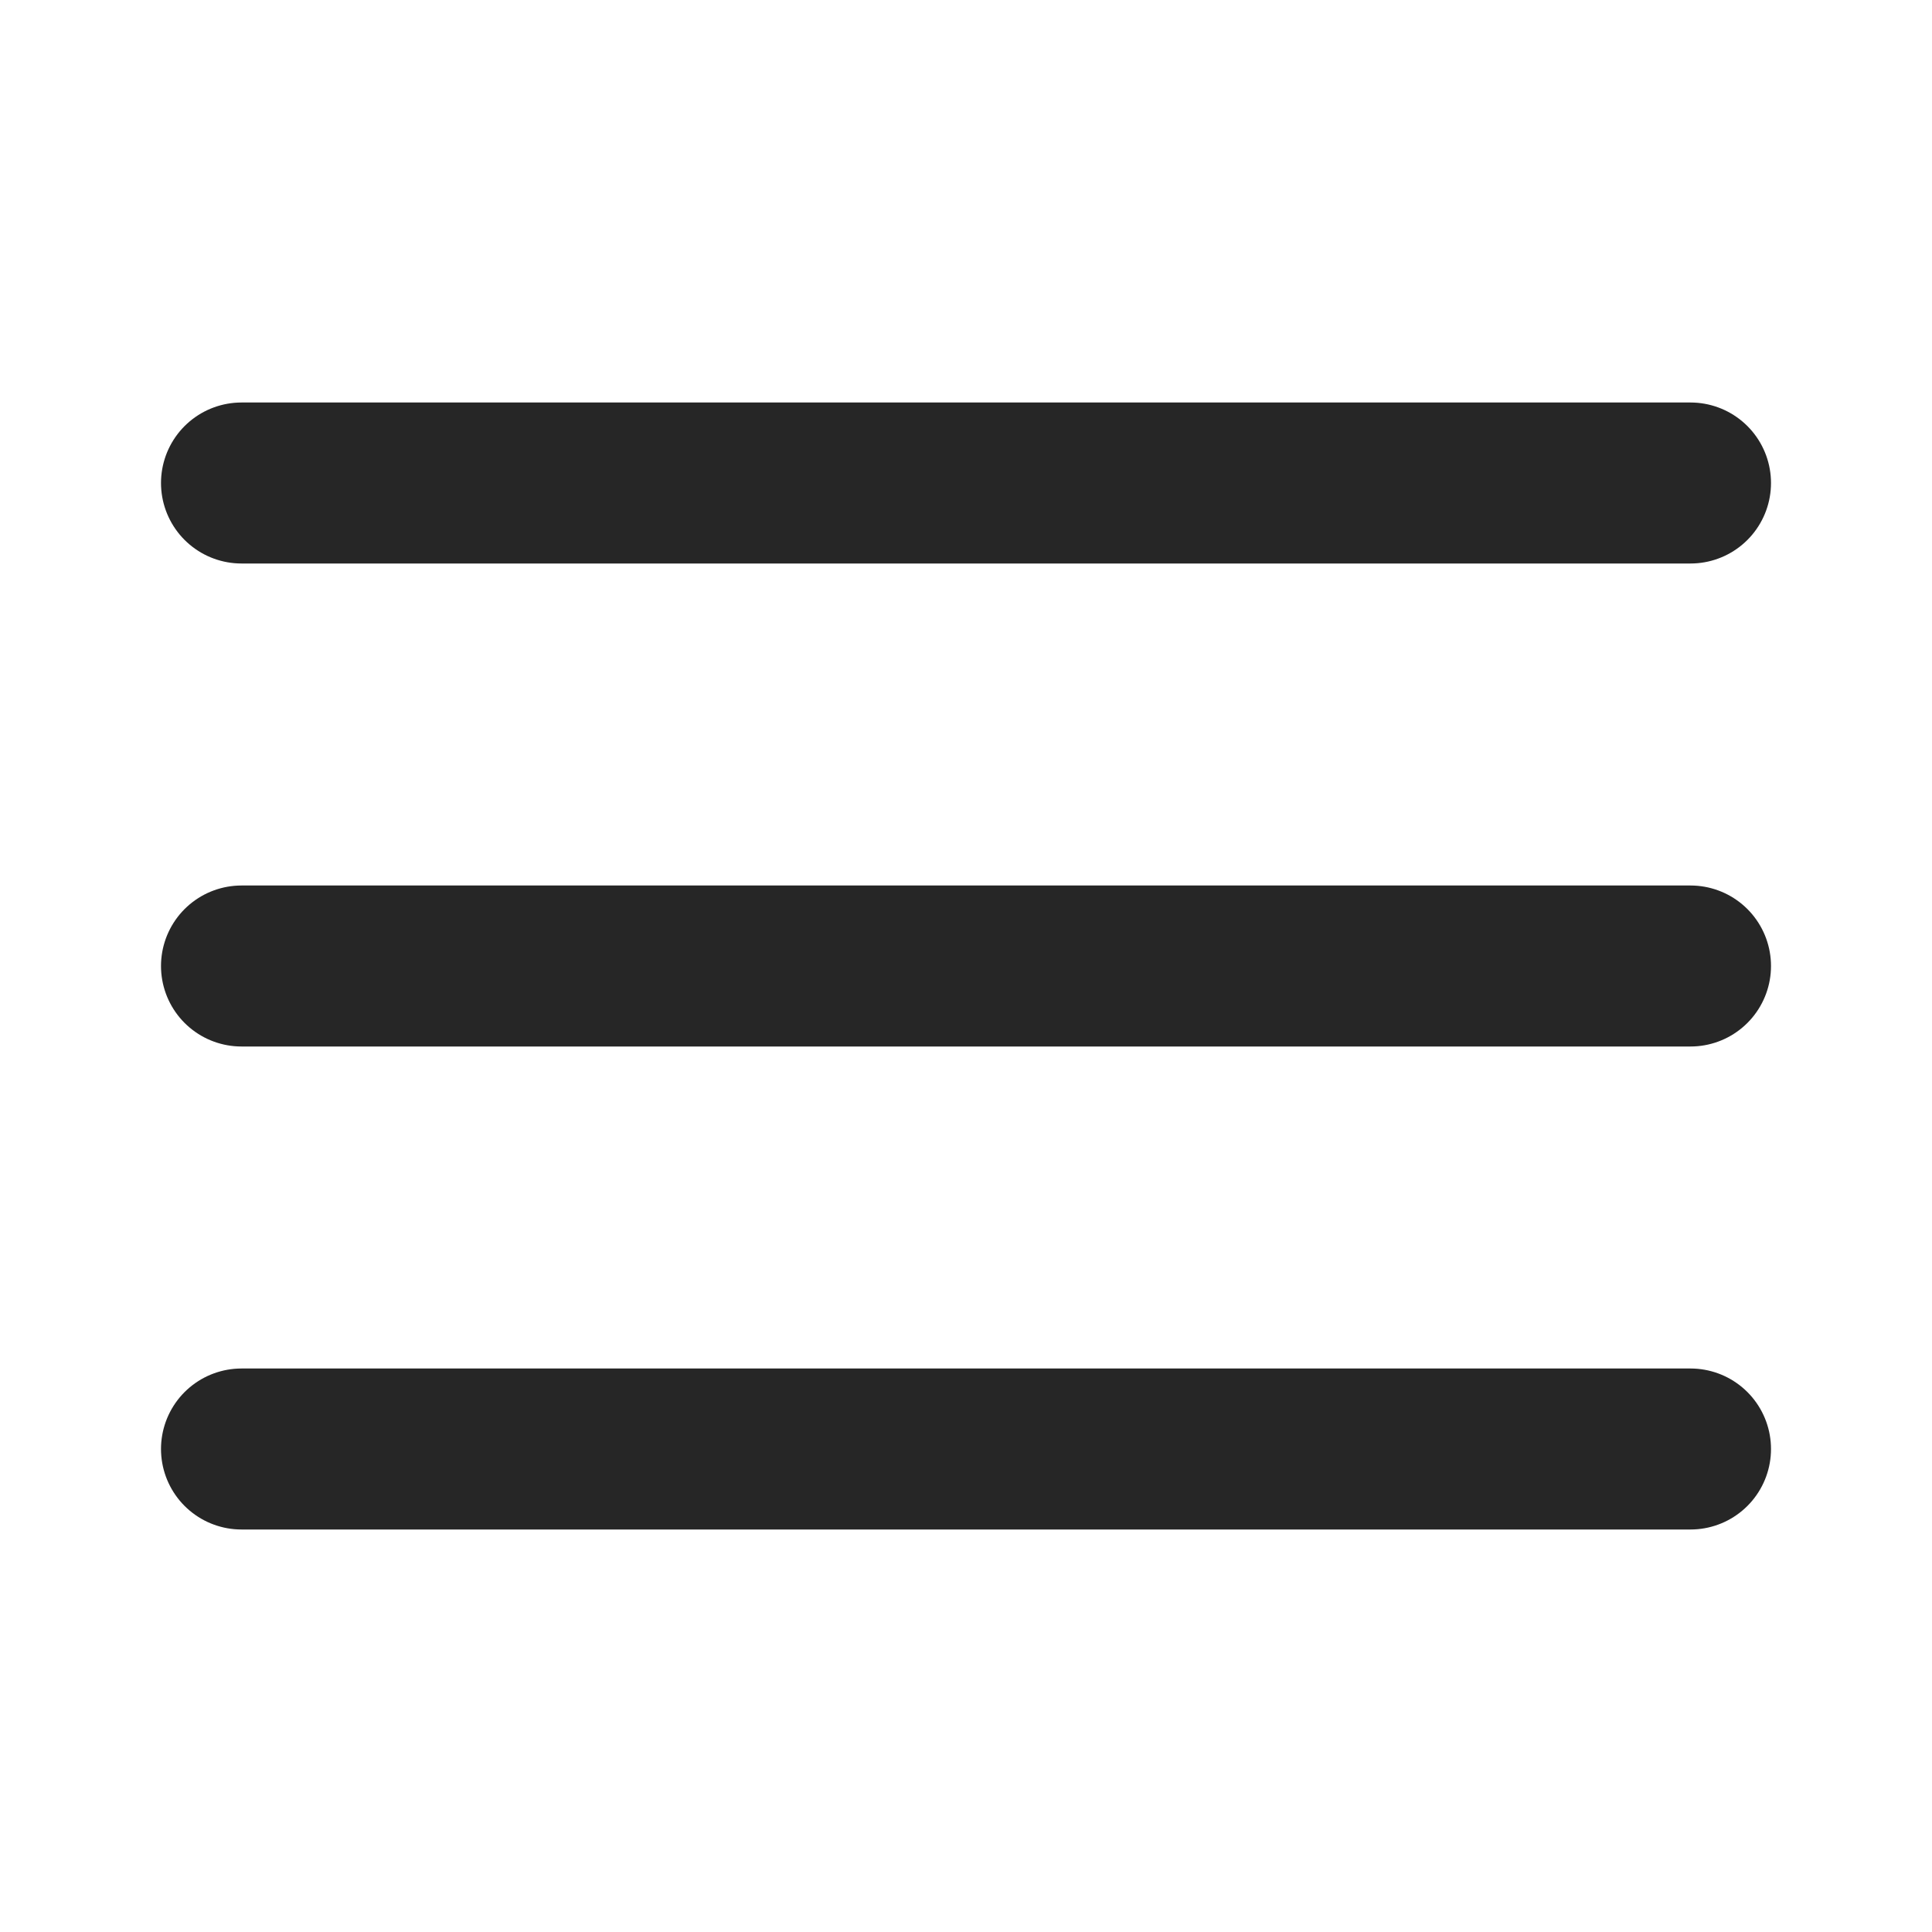
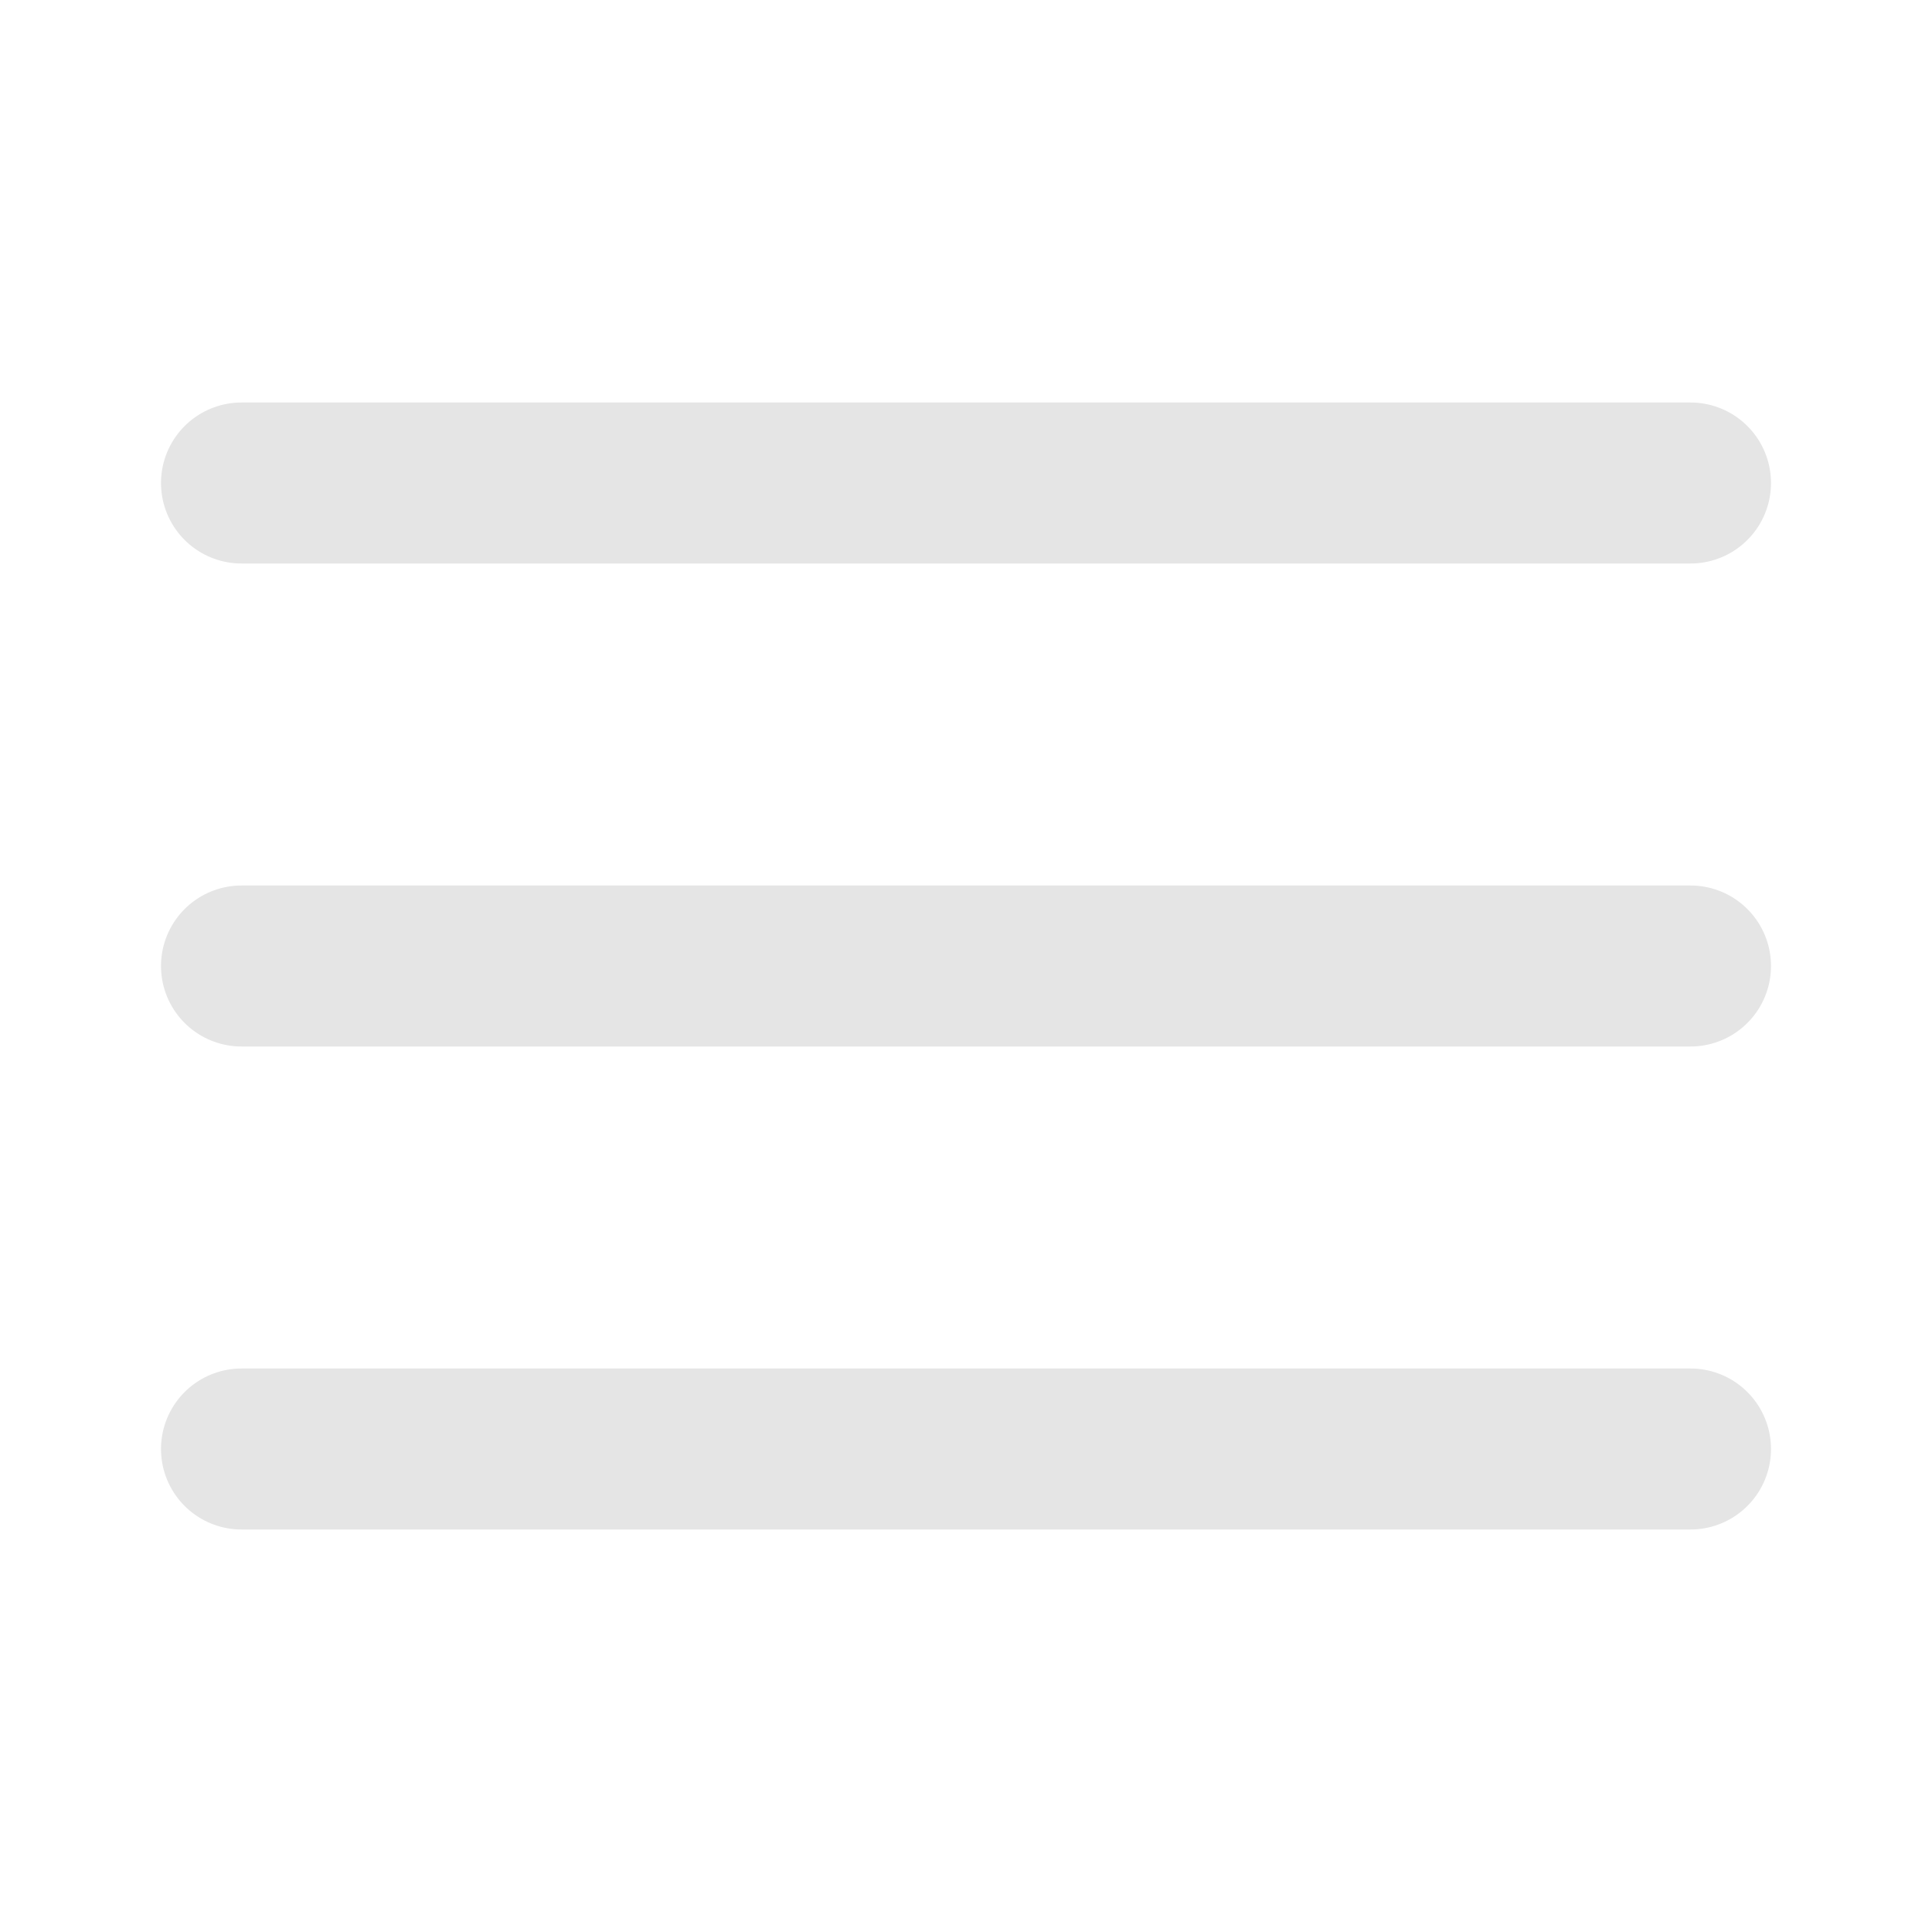
- <svg xmlns="http://www.w3.org/2000/svg" width="24" height="24" viewBox="0 0 24 24" fill="none" stroke="#262626" stroke-width="2" stroke-linecap="round" stroke-linejoin="round" class="feather feather-menu">
+ <svg xmlns="http://www.w3.org/2000/svg" width="24" height="24" viewBox="0 0 24 24" fill="none" stroke="#e5e5e5" stroke-width="2" stroke-linecap="round" stroke-linejoin="round" class="feather feather-menu">
  <line x1="3" y1="12" x2="21" y2="12" />
  <line x1="3" y1="6" x2="21" y2="6" />
  <line x1="3" y1="18" x2="21" y2="18" />
</svg>
